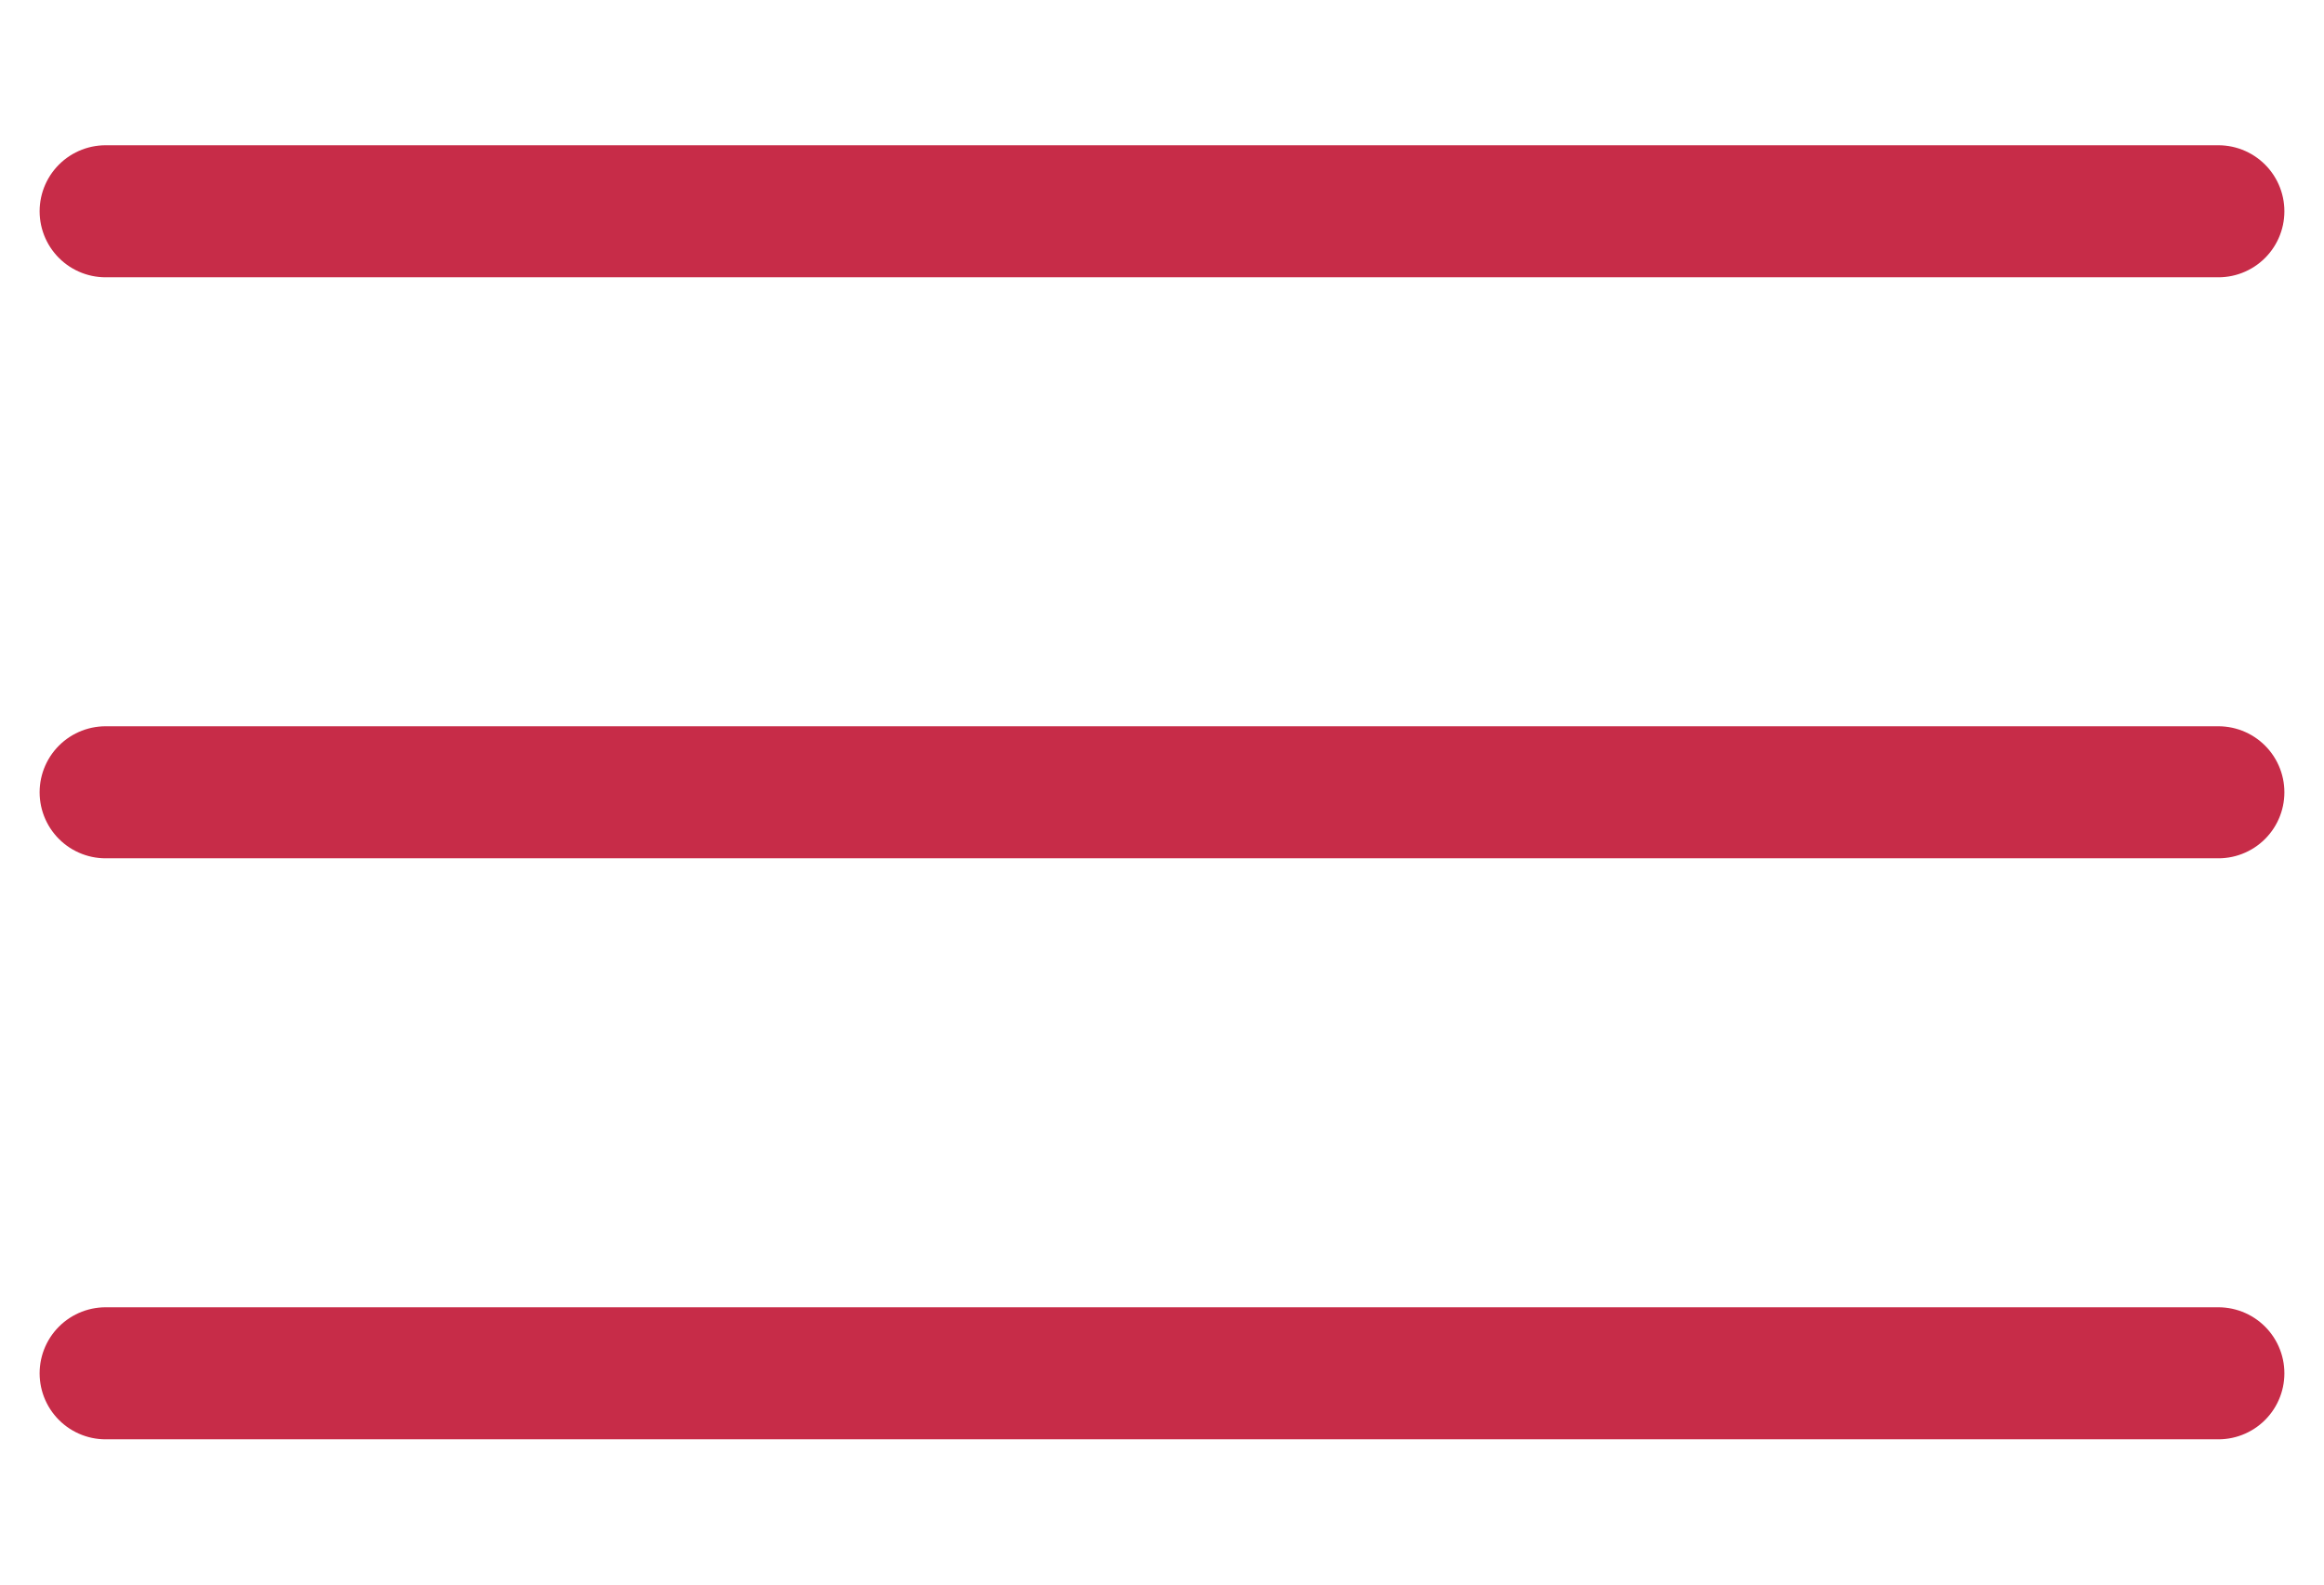
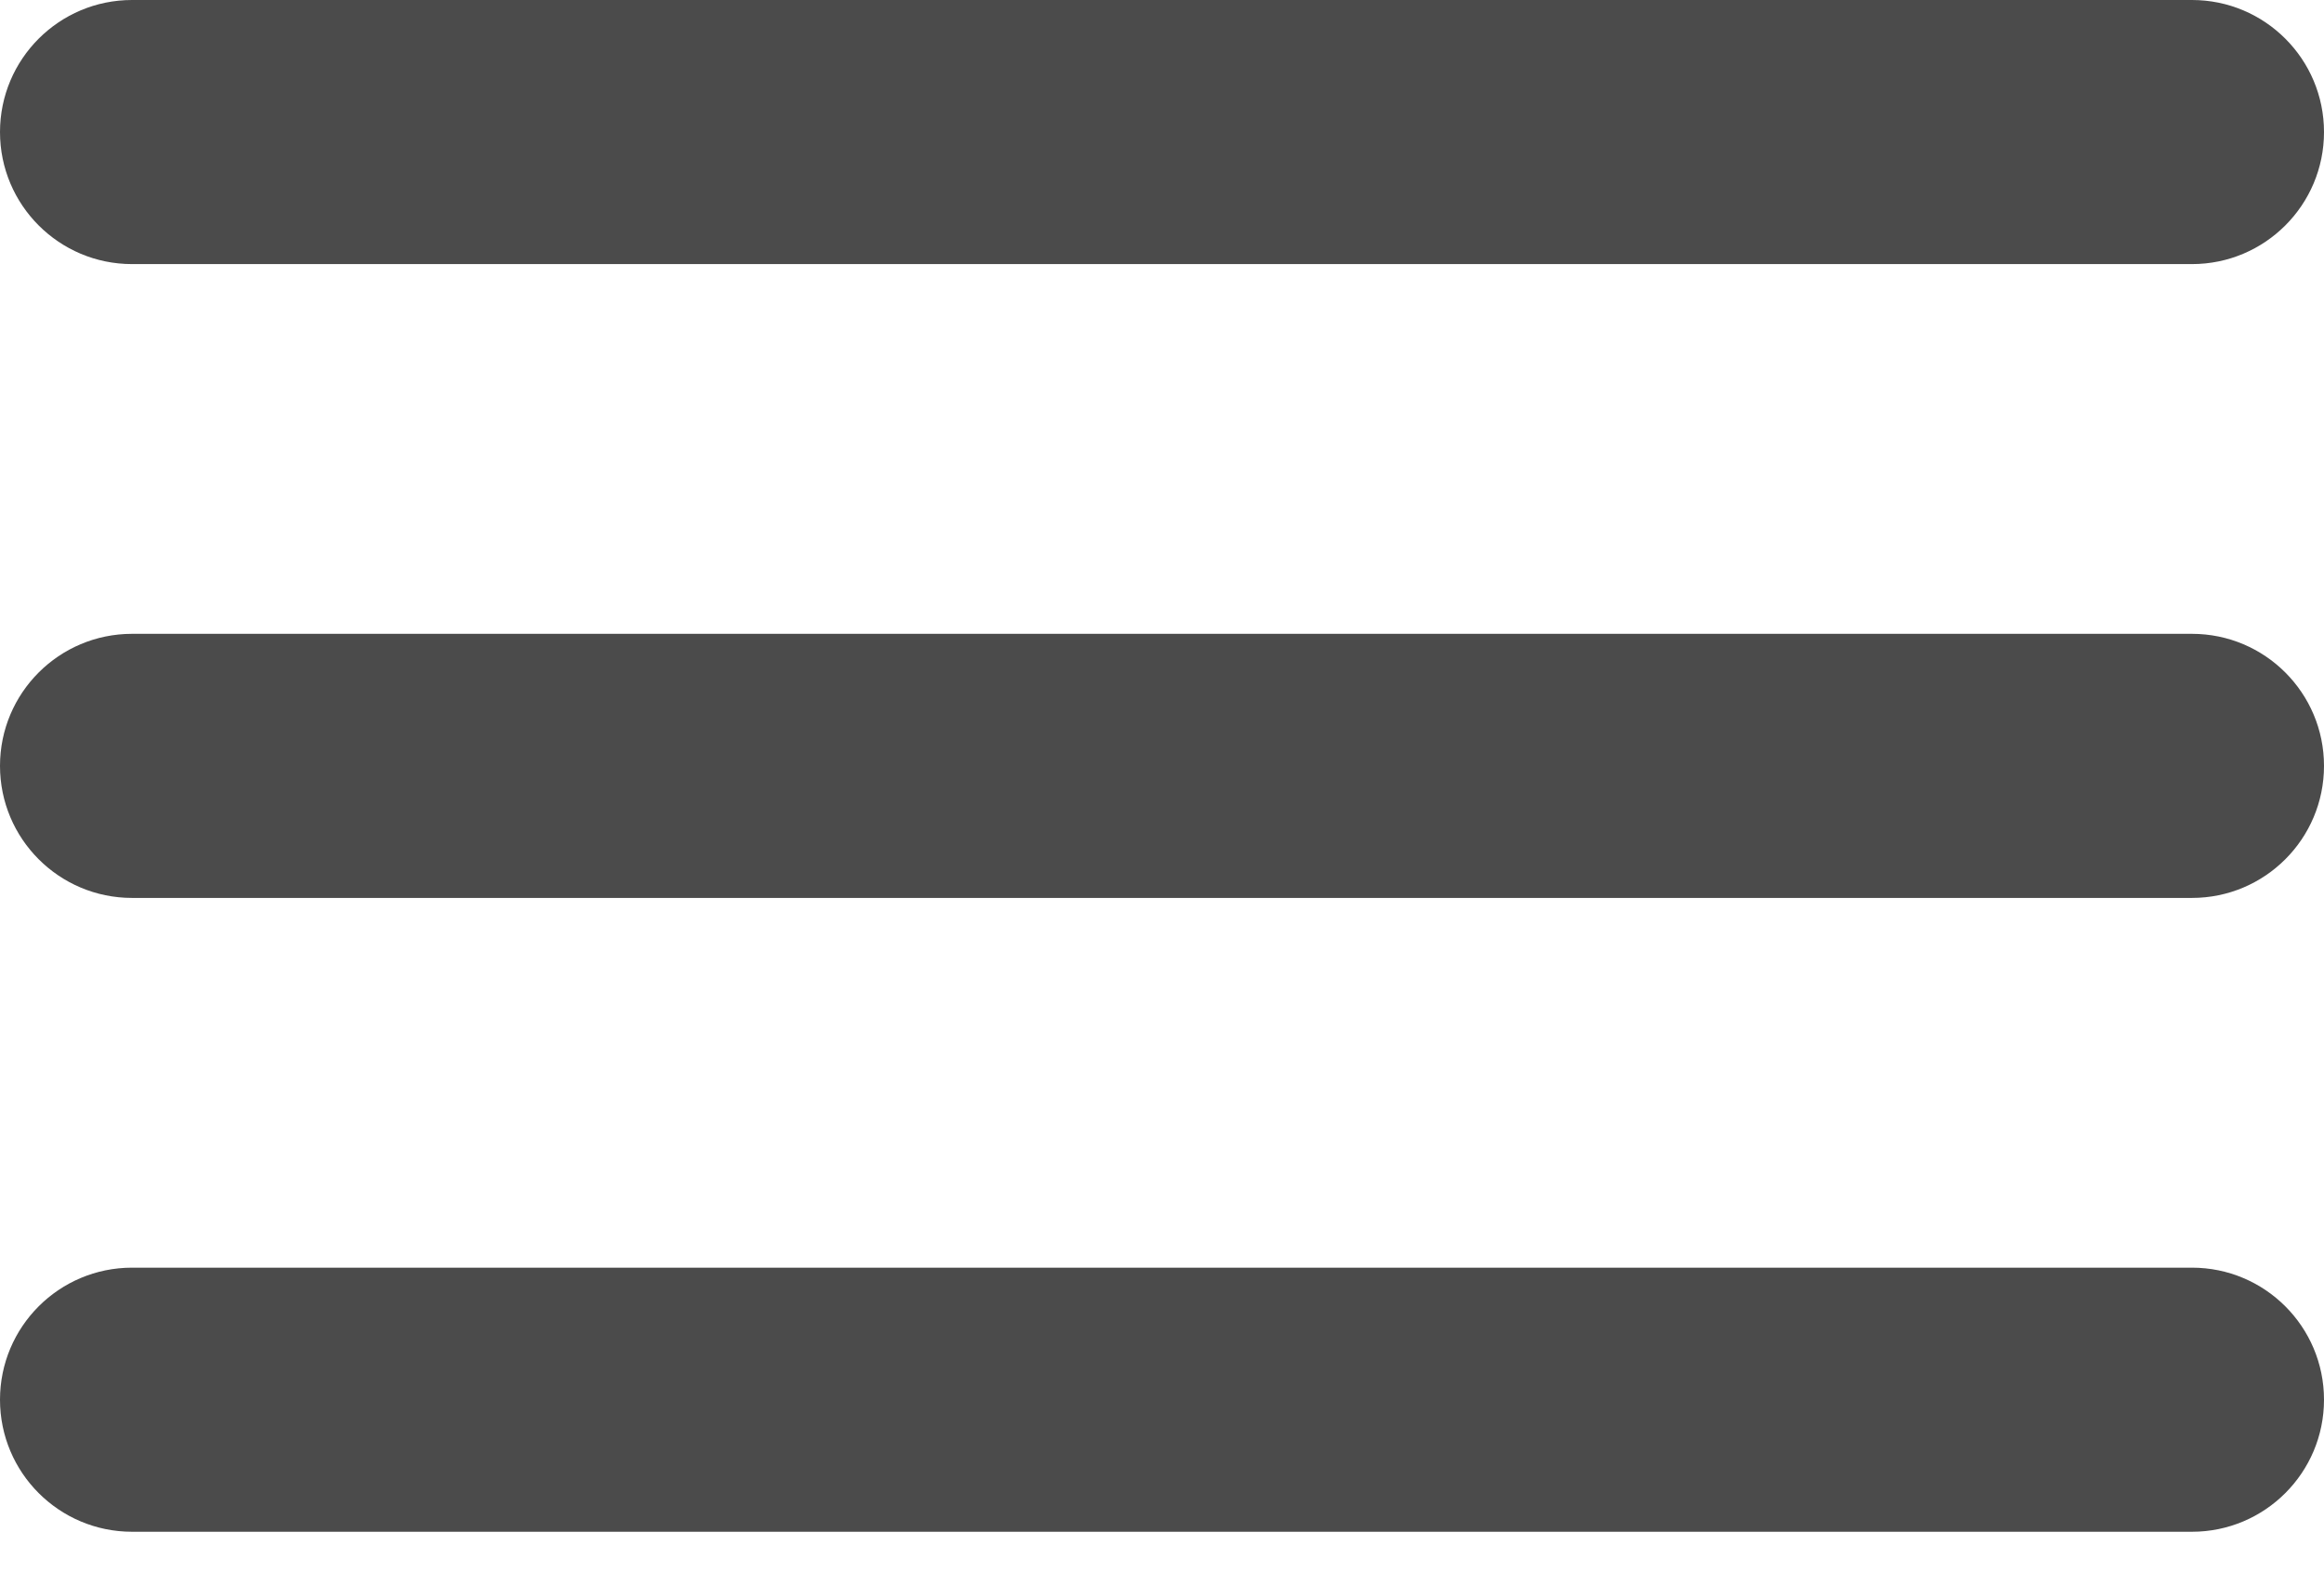
- <svg xmlns="http://www.w3.org/2000/svg" width="22px" height="15px" viewBox="0 0 22 15" version="1.1">
-   <g id="Page-1" stroke="none" stroke-width="1" fill="none" fill-rule="evenodd" stroke-linecap="round">
-     <g id="Group" transform="translate(1, 1.5)" stroke="#C72C48" stroke-width="1.25">
-       <line x1="-1.66533454e-16" y1="6" x2="20" y2="6" id="Line" />
-       <line x1="-1.66533454e-16" y1="0.5" x2="20" y2="0.5" id="Line" />
-       <line x1="-1.66533454e-16" y1="11.5" x2="20" y2="11.5" id="Line" />
-     </g>
+ <svg xmlns="http://www.w3.org/2000/svg" width="22" height="15">
+   <g fill="#4B4B4B" fill-rule="evenodd">
+     <rect width="22" height="2.5" rx="1.25" />
+     <rect y="6" width="22" height="2.5" rx="1.25" />
+     <rect y="12" width="22" height="2.5" rx="1.25" />
  </g>
</svg>
